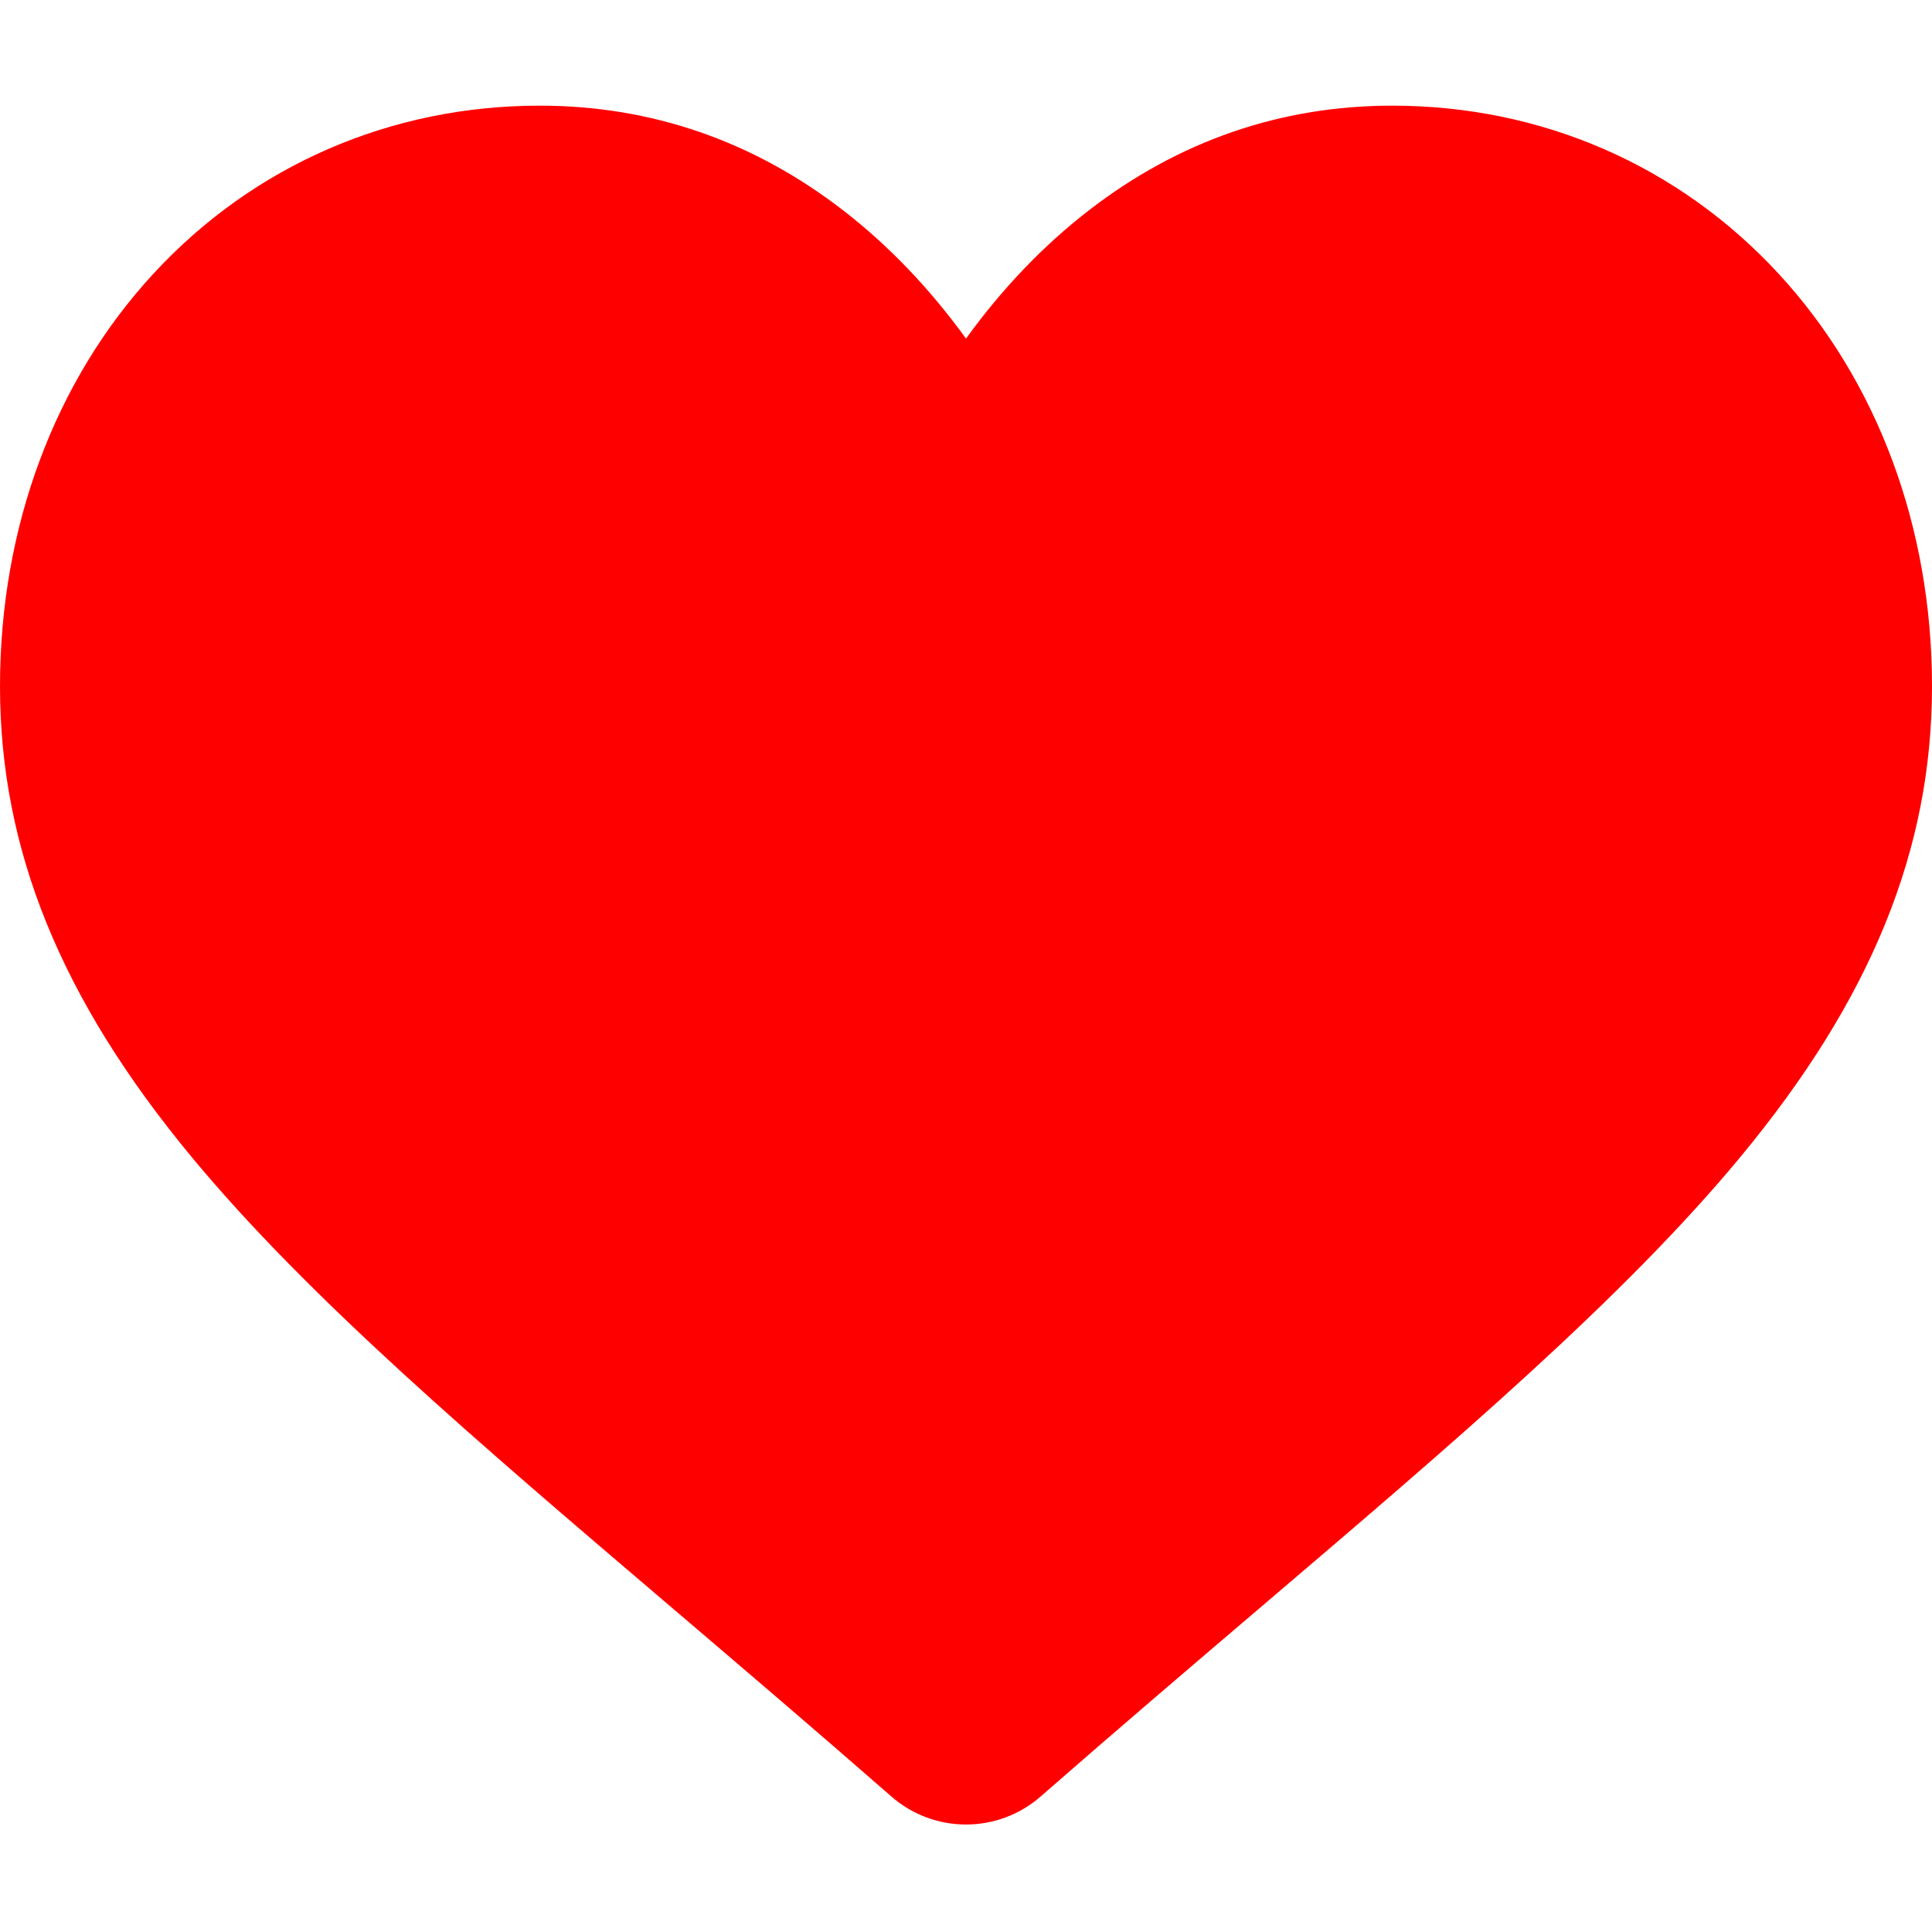
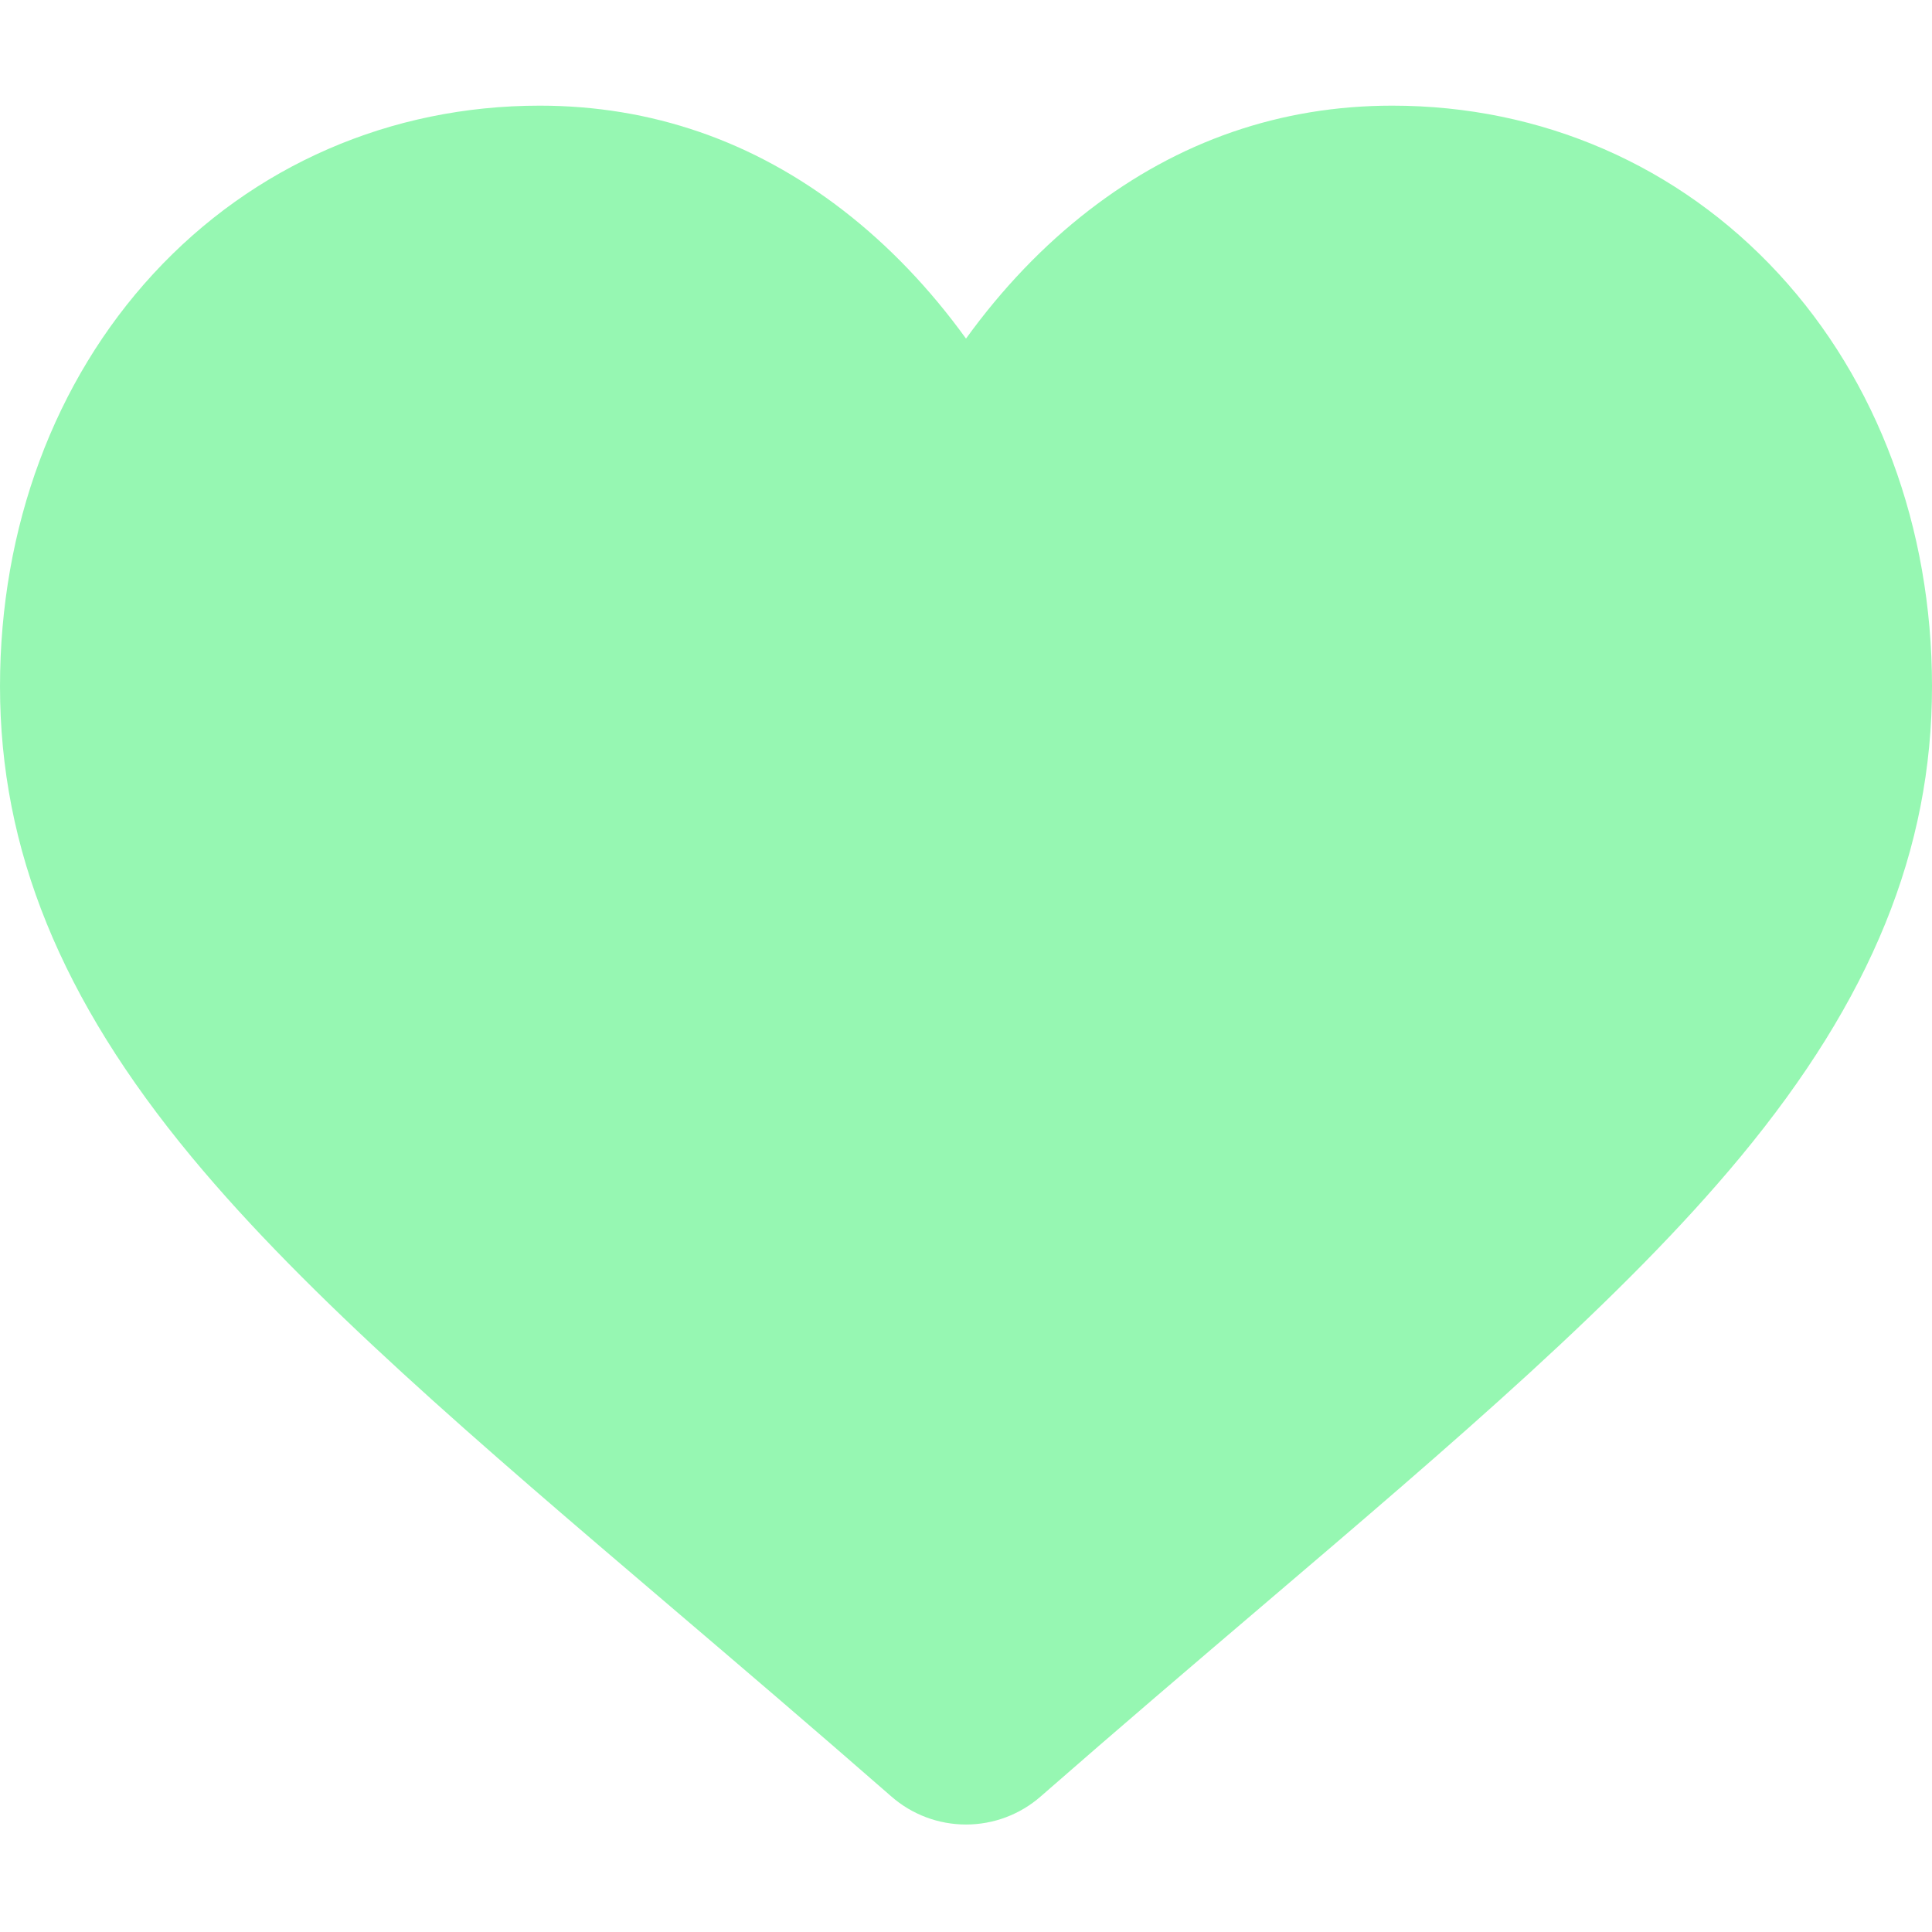
<svg xmlns="http://www.w3.org/2000/svg" viewBox="0 -28 512 512" width="512px" height="512px">
-   <path d="m471.383 44.578c-26.504-28.746-62.871-44.578-102.41-44.578-29.555 0-56.621 9.344-80.449 27.77-12.023 9.301-22.918 20.68-32.523 33.961-9.602-13.277-20.5-24.66-32.527-33.961-23.824-18.426-50.891-27.77-80.445-27.77-39.539 0-75.91 15.832-102.414 44.578-26.188 28.41-40.613 67.223-40.613 109.293 0 43.301 16.137 82.938 50.781 124.742 30.992 37.395 75.535 75.355 127.117 119.312 17.613 15.012 37.578 32.027 58.309 50.152 5.477 4.797 12.504 7.438 19.793 7.438 7.285 0 14.316-2.641 19.785-7.43 20.73-18.129 40.707-35.152 58.328-50.172 51.574-43.949 96.117-81.906 127.109-119.305 34.645-41.801 50.777-81.438 50.777-124.742 0-42.066-14.426-80.879-40.617-109.289zm0 0" fill="#FF0000" />
+   <path d="m471.383 44.578c-26.504-28.746-62.871-44.578-102.41-44.578-29.555 0-56.621 9.344-80.449 27.77-12.023 9.301-22.918 20.68-32.523 33.961-9.602-13.277-20.5-24.66-32.527-33.961-23.824-18.426-50.891-27.77-80.445-27.77-39.539 0-75.91 15.832-102.414 44.578-26.188 28.41-40.613 67.223-40.613 109.293 0 43.301 16.137 82.938 50.781 124.742 30.992 37.395 75.535 75.355 127.117 119.312 17.613 15.012 37.578 32.027 58.309 50.152 5.477 4.797 12.504 7.438 19.793 7.438 7.285 0 14.316-2.641 19.785-7.43 20.73-18.129 40.707-35.152 58.328-50.172 51.574-43.949 96.117-81.906 127.109-119.305 34.645-41.801 50.777-81.438 50.777-124.742 0-42.066-14.426-80.879-40.617-109.289zm0 0" fill="#96f7b2" />
</svg>
